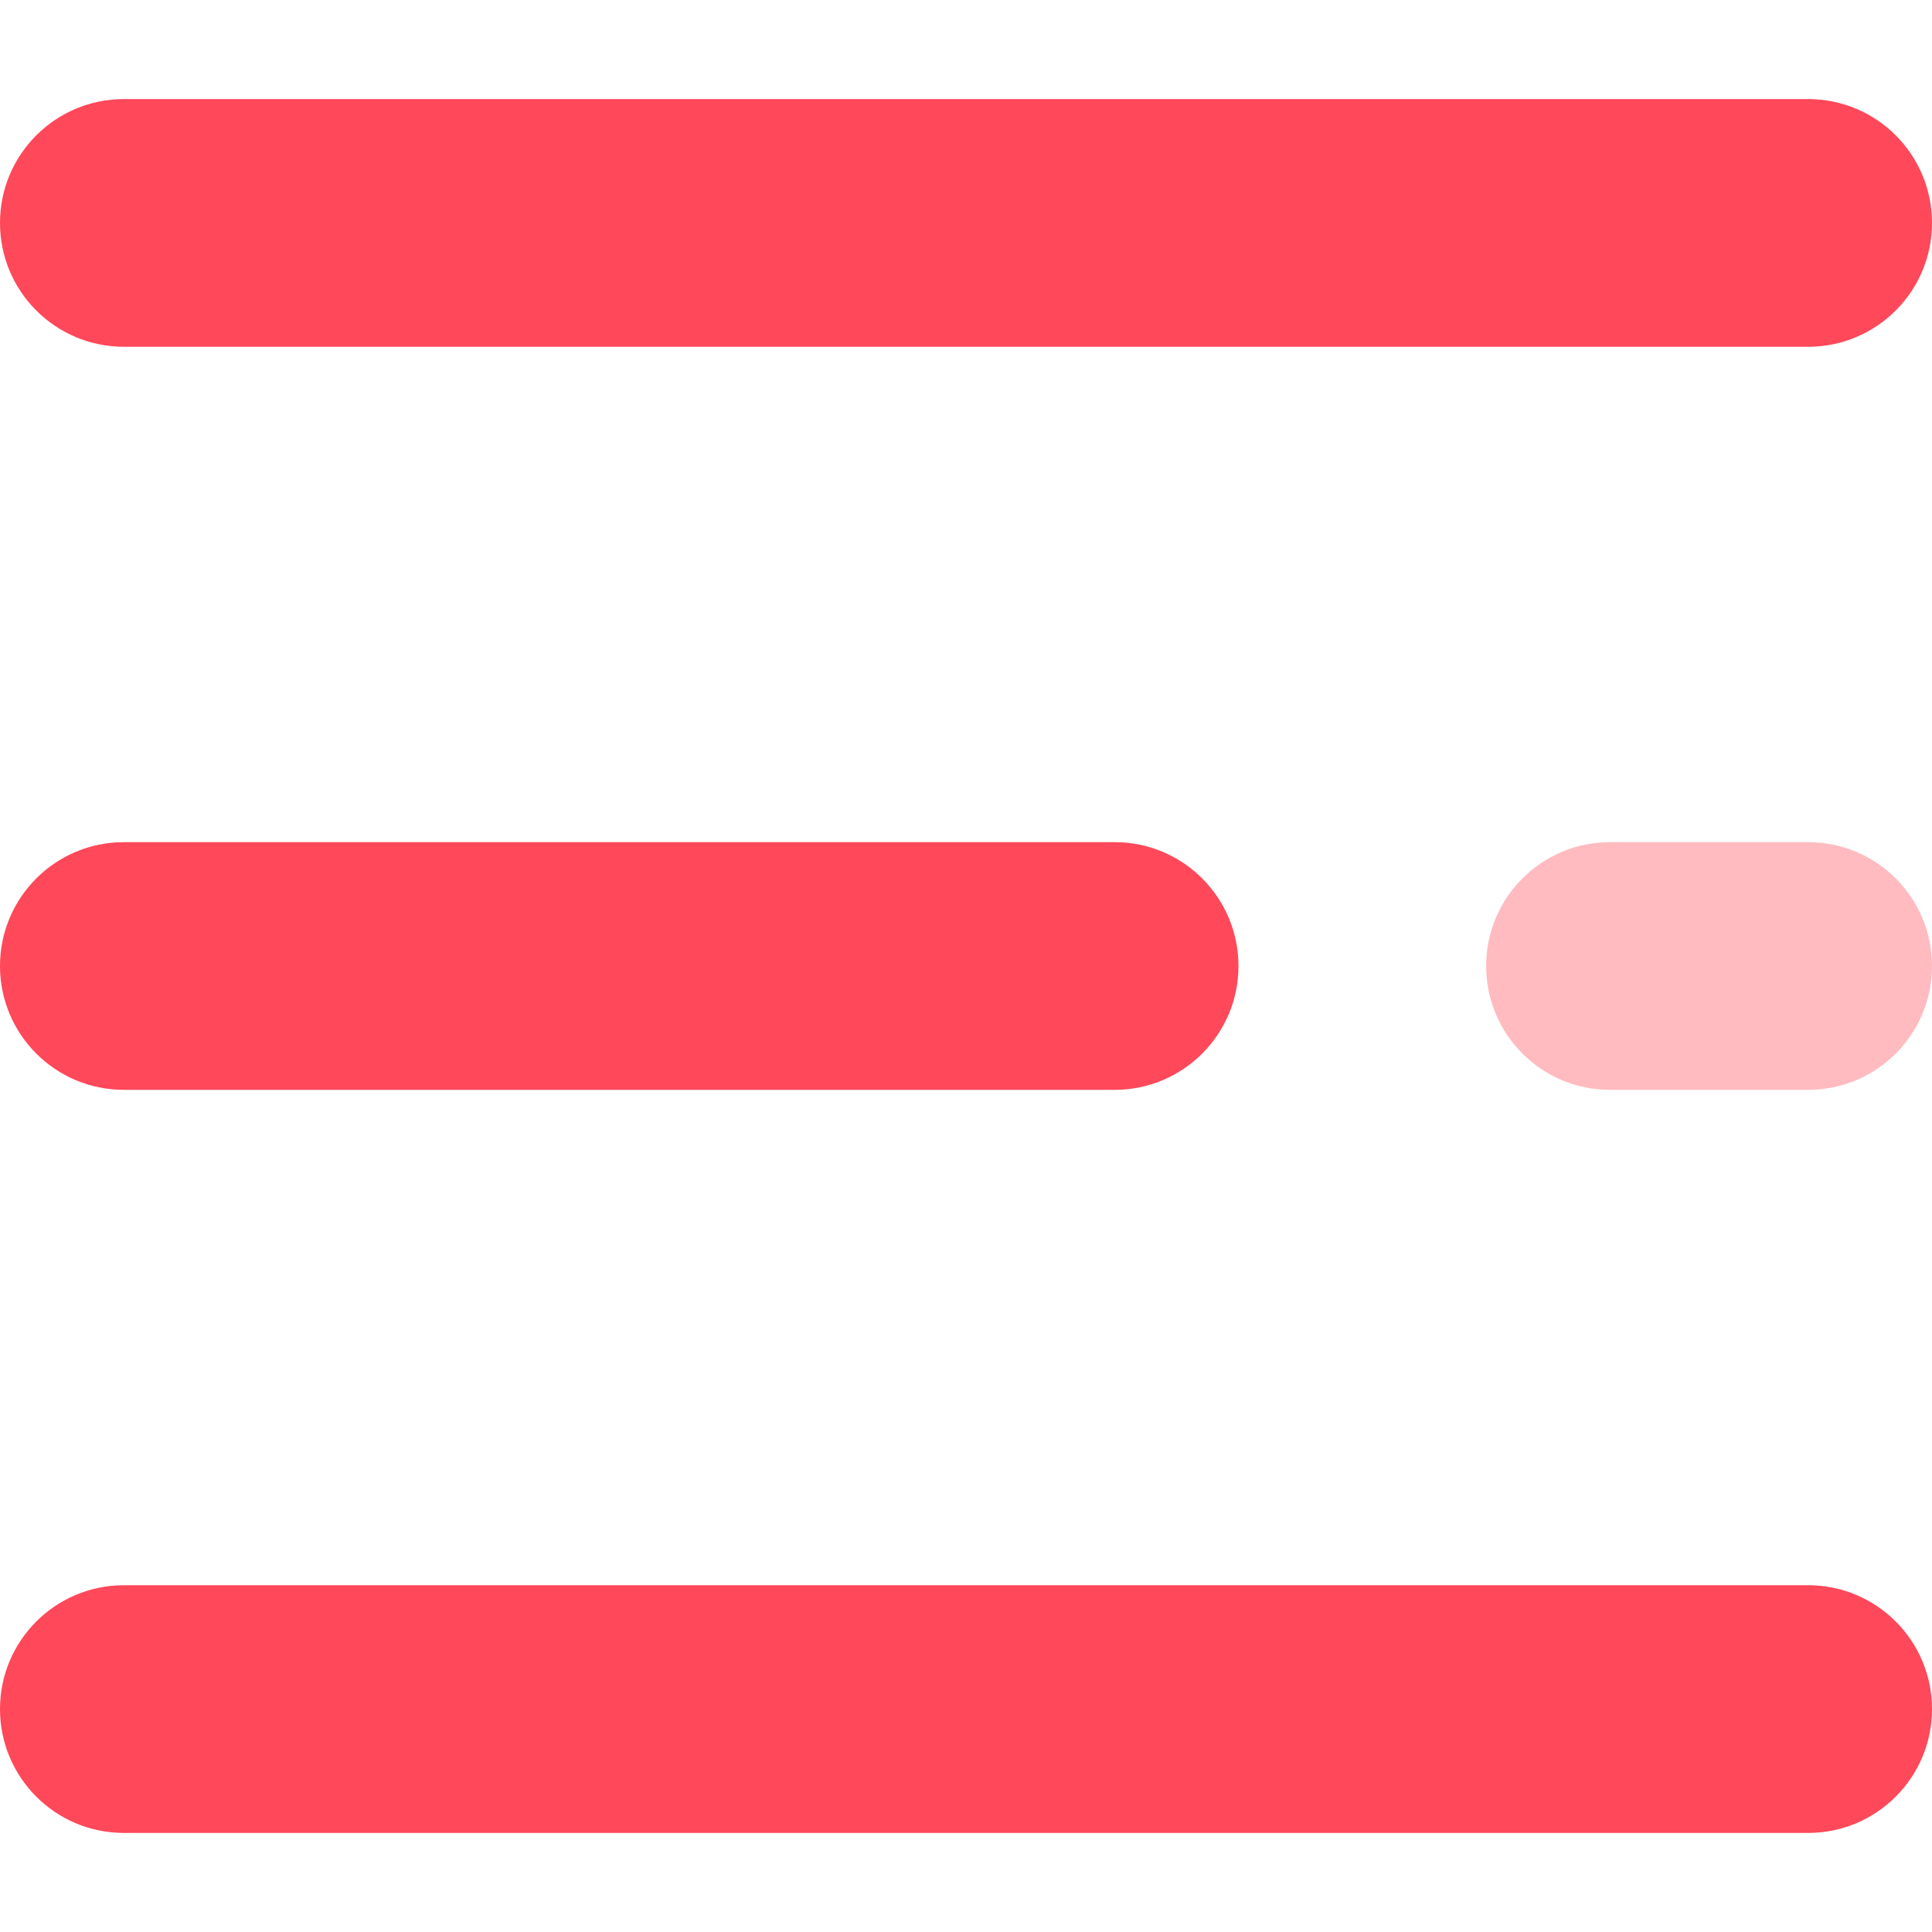
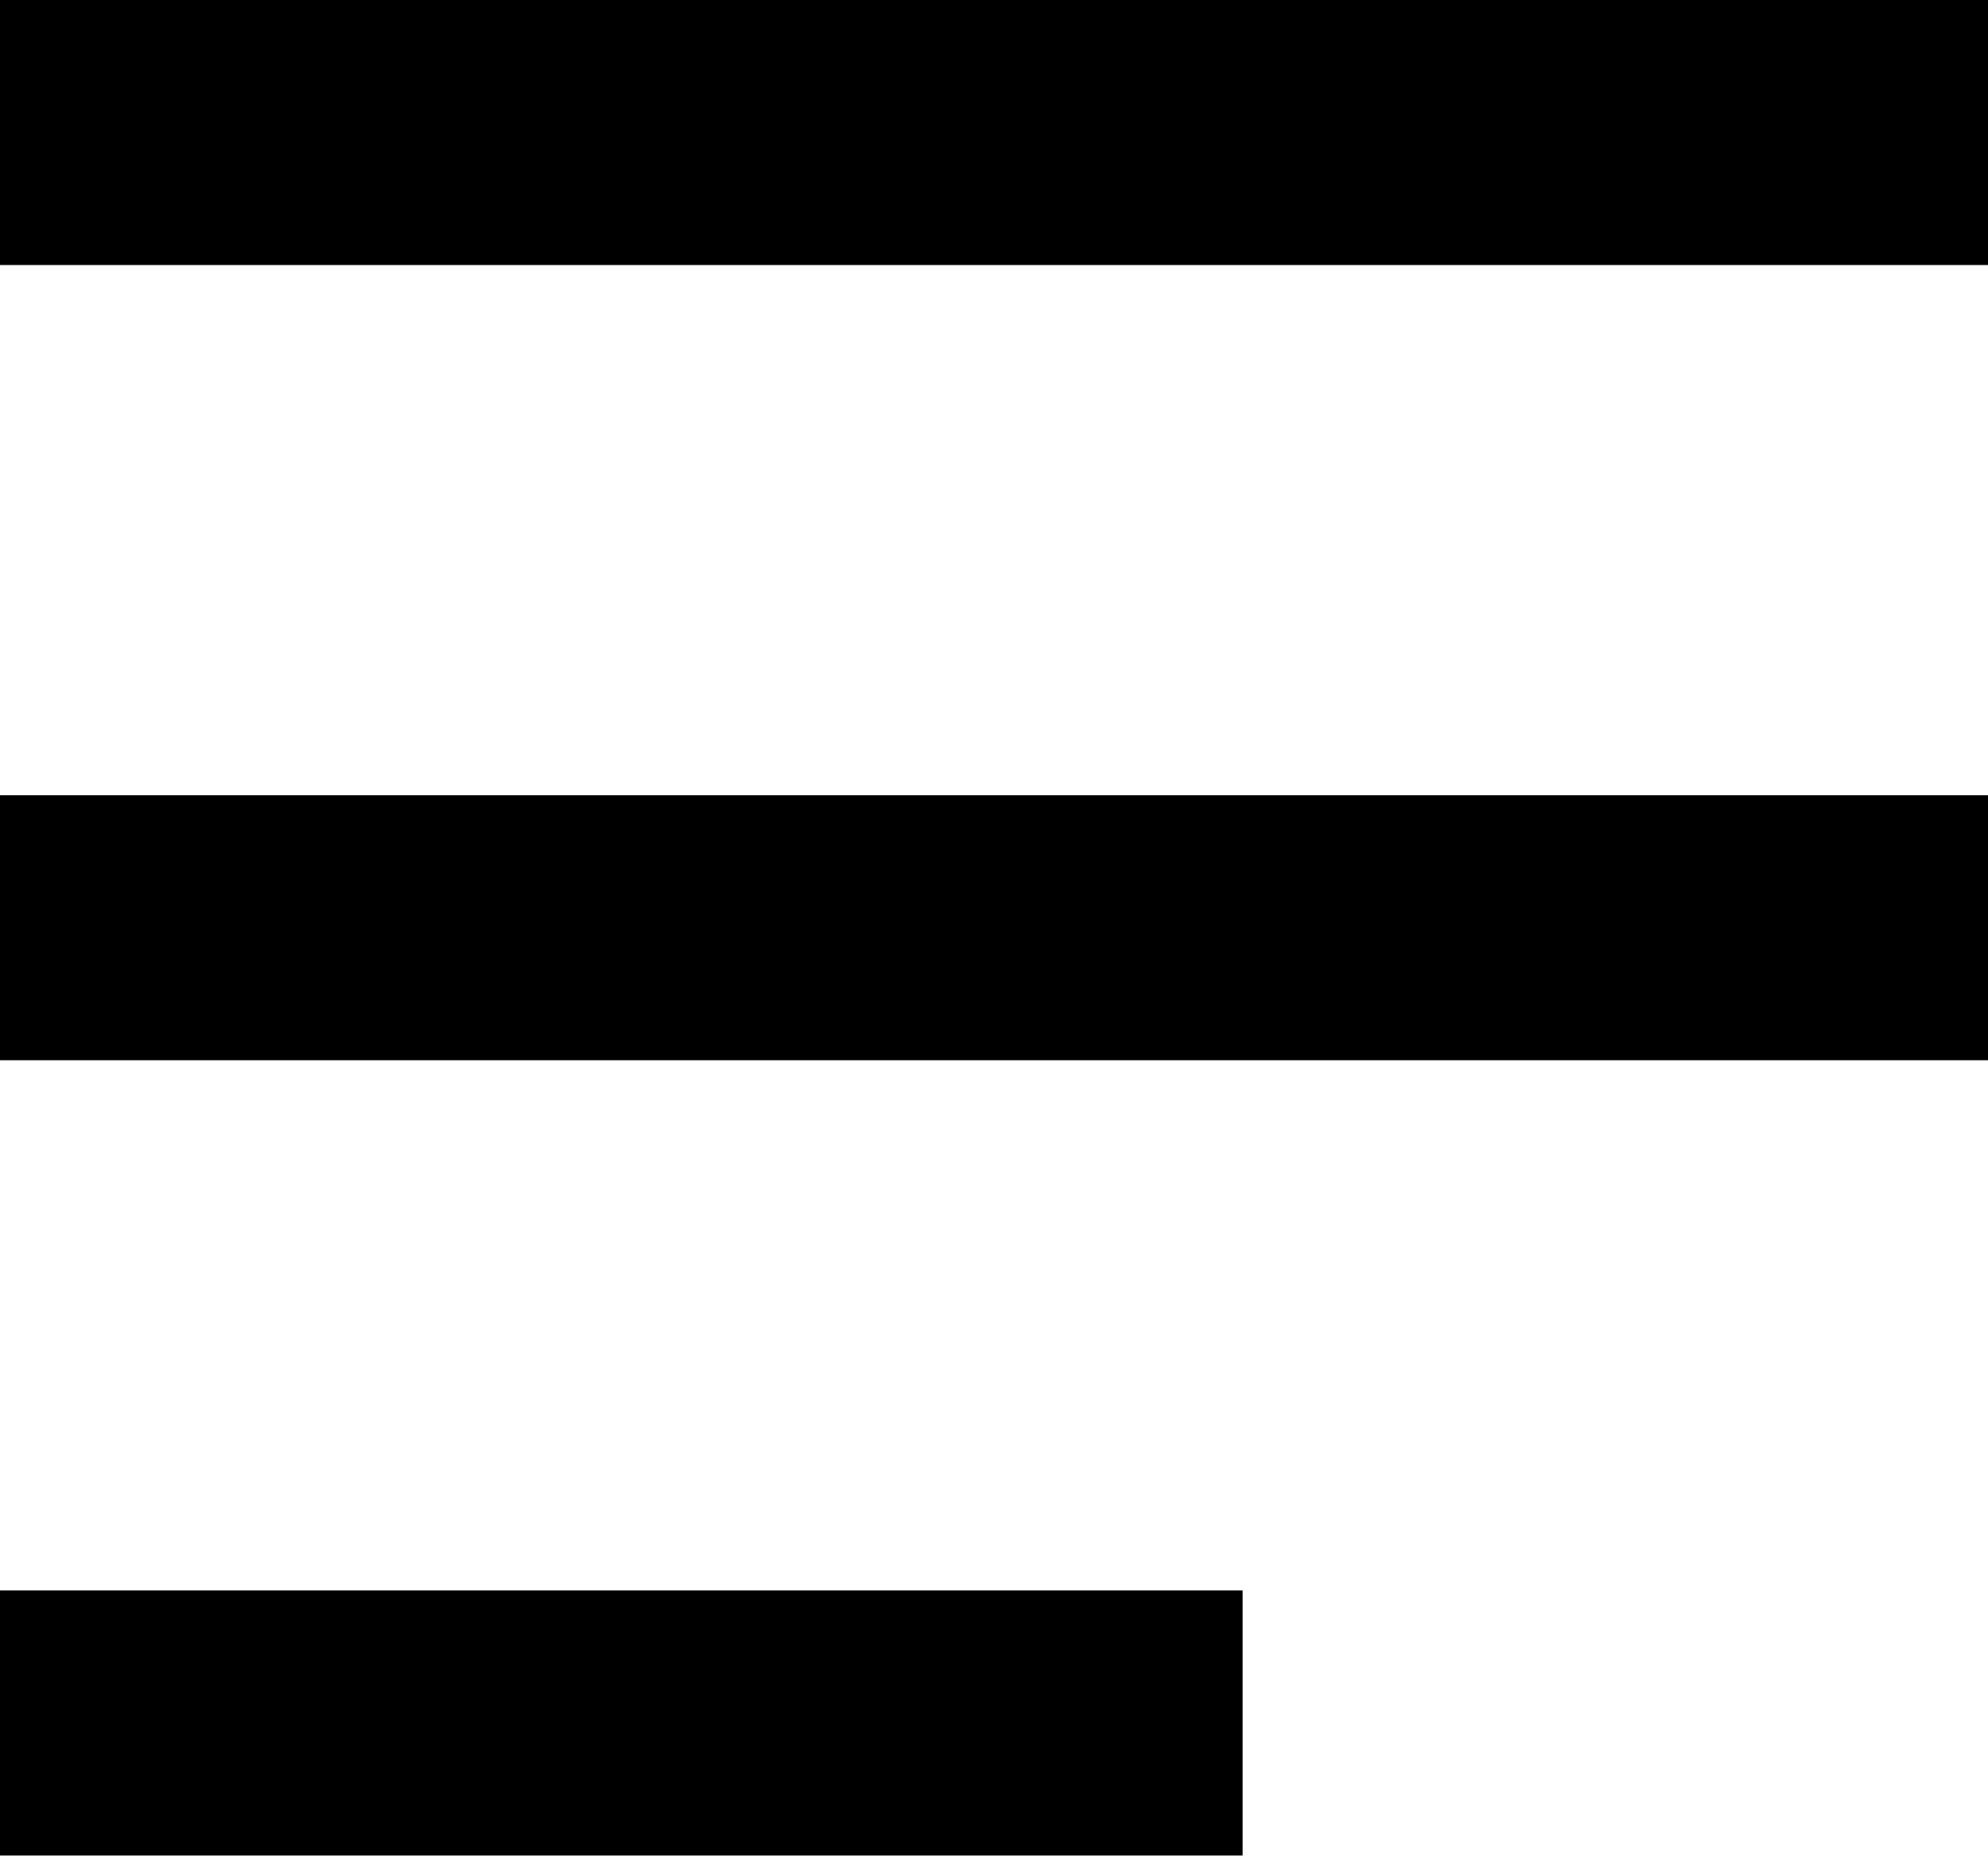
- <svg xmlns="http://www.w3.org/2000/svg" version="1.1" id="Capa_1" x="0px" y="0px" viewBox="0 0 512 512" style="enable-background:new 0 0 512 512;" xml:space="preserve">
-   <g>
-     <path style="fill:#FF485A;" d="M479.18,91.897H32.821C14.69,91.897,0,77.207,0,59.077s14.69-32.821,32.821-32.821H479.18   c18.13,0,32.82,14.69,32.82,32.821S497.31,91.897,479.18,91.897z" />
-     <path style="fill:#FF485A;" d="M295.385,288.821H32.821C14.69,288.821,0,274.13,0,256s14.69-32.821,32.821-32.821h262.564   c18.13,0,32.821,14.69,32.821,32.821S313.515,288.821,295.385,288.821z" />
-   </g>
-   <path style="fill:#FFBBC0;" d="M479.18,288.821h-52.513c-18.13,0-32.821-14.69-32.821-32.821s14.69-32.821,32.821-32.821h52.513  c18.13,0,32.82,14.69,32.82,32.821S497.31,288.821,479.18,288.821z" />
-   <path style="fill:#FF485A;" d="M479.18,485.744H32.821C14.69,485.744,0,471.053,0,452.923c0-18.13,14.69-32.821,32.821-32.821  H479.18c18.13,0,32.82,14.69,32.82,32.821C512,471.053,497.31,485.744,479.18,485.744z" />
-   <g>
- </g>
-   <g>
- </g>
-   <g>
- </g>
-   <g>
- </g>
-   <g>
- </g>
-   <g>
- </g>
-   <g>
- </g>
-   <g>
- </g>
-   <g>
- </g>
-   <g>
- </g>
-   <g>
- </g>
-   <g>
- </g>
-   <g>
- </g>
-   <g>
- </g>
-   <g>
- </g>
+ <svg xmlns="http://www.w3.org/2000/svg" width="15" height="14" viewBox="0 0 15 14" fill="none">
+   <path d="M0.5 13.5V12.5H8.876V13.5H0.5ZM0.5 7.5V6.5H14.5V7.5H0.5ZM0.5 1.5V0.5H14.5V1.5H0.5Z" fill="#001C72" stroke="black" />
</svg>
